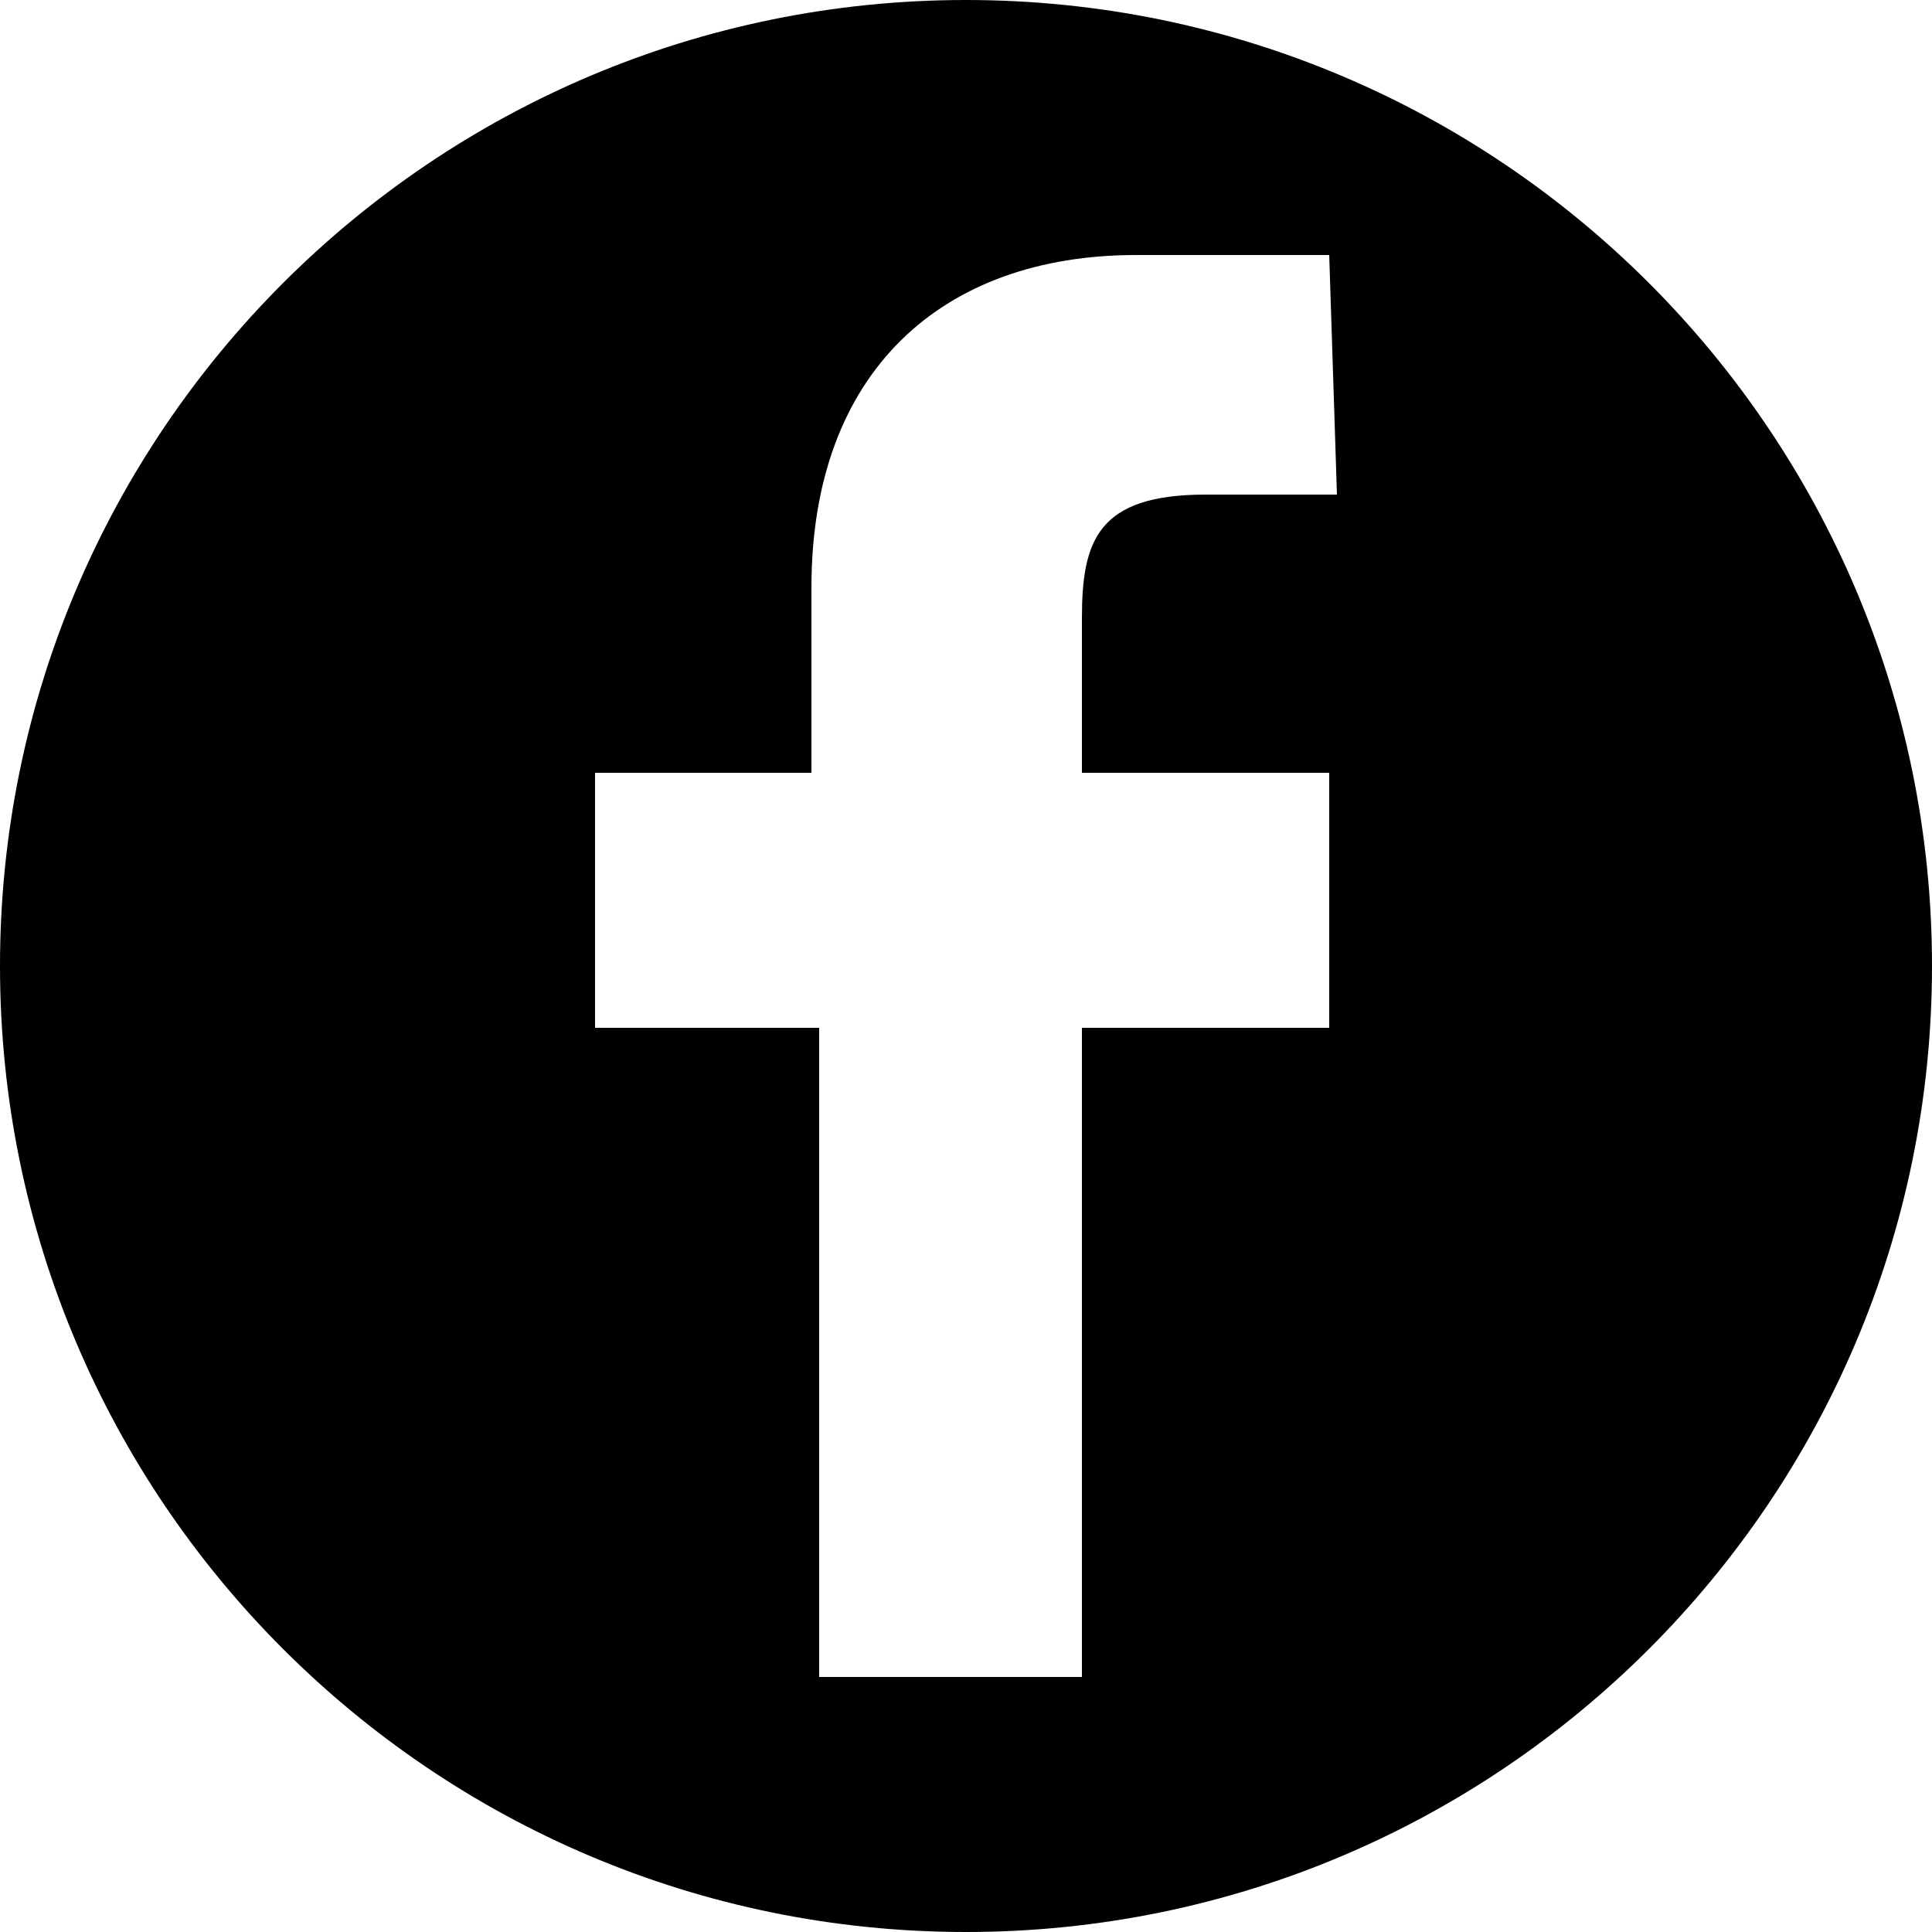
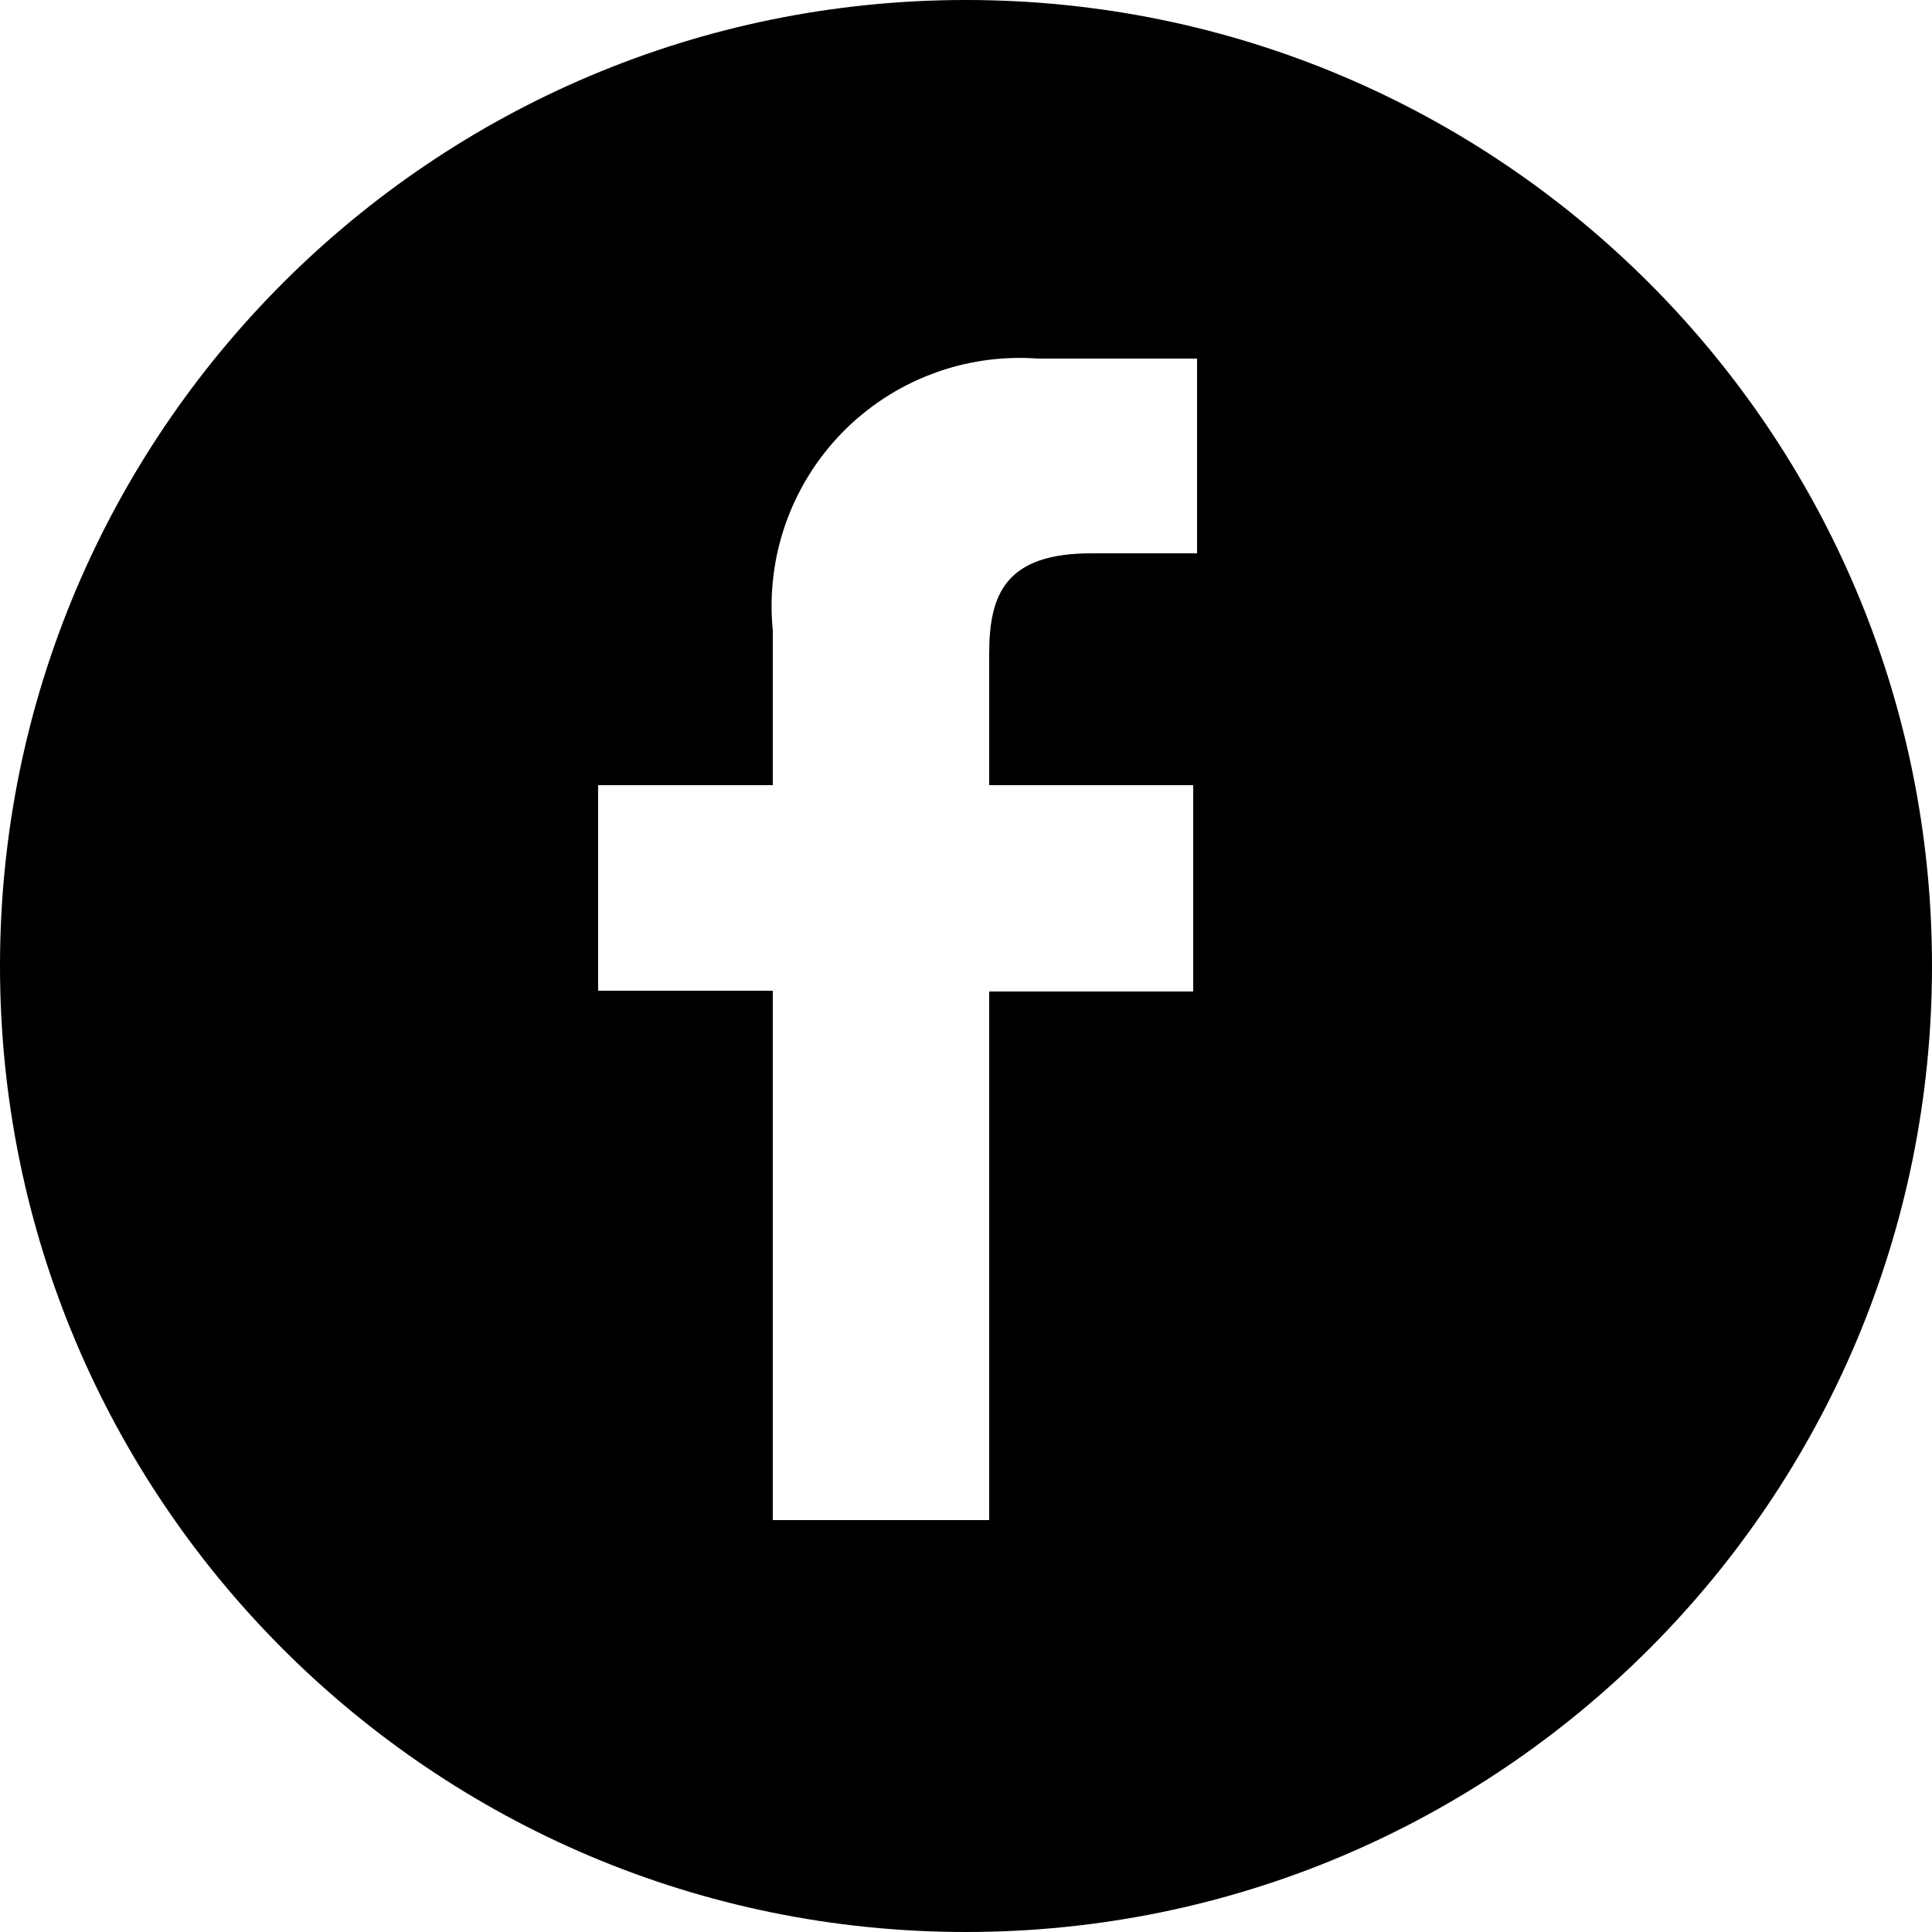
- <svg xmlns="http://www.w3.org/2000/svg" version="1.0" id="Layer_1" x="0px" y="0px" viewBox="0 0 25 25" enable-background="new 0 0 25 25" xml:space="preserve">
-   <g>
-     <path d="M12.5,0C5.6,0,0,5.6,0,12.5C0,19.4,5.6,25,12.5,25C19.4,25,25,19.4,25,12.5C25,5.6,19.4,0,12.5,0L12.5,0z M17.3,6.4l-1.7,0   c-1.4,0-1.6,0.6-1.6,1.6V10h3.2l0,3.3h-3.2v8.4h-3.4v-8.4H7.7V10h2.8V7.6c0-2.8,1.7-4.3,4.2-4.3l2.5,0L17.3,6.4L17.3,6.4z    M17.3,6.4" />
-   </g>
+ <svg xmlns="http://www.w3.org/2000/svg" id="Layer_1" data-name="Layer 1" viewBox="0 0 25 25">
+   <path d="M12.5,0A12.5,12.5,0,1,0,25,12.5,12.5,12.5,0,0,0,12.5,0Zm3,7.16H14.12c-1.11,0-1.32.53-1.32,1.3v1.7h2.64v2.67H12.8v6.84H10V12.82H7.74V10.16H10v-2a3.21,3.21,0,0,1,3.43-3.52h2.06V7.16Zm1.74-.79" />
</svg>
